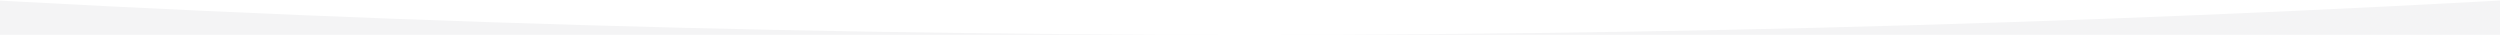
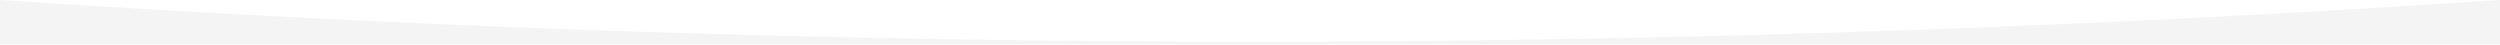
- <svg xmlns="http://www.w3.org/2000/svg" width="1579px" height="22px" viewBox="0 0 1579 22" version="1.1" preserveAspectRatio="none">
-   <g id="Page-1" stroke="none" stroke-width="1" fill="none" fill-rule="evenodd">
-     <g id="Artboard" transform="translate(0, -57)" fill="#F4F4F5" fill-rule="nonzero">
-       <g id="bottom-round-shape" transform="translate(-171, 47)">
-         <path d="M1920,0 L1920,32 L0,32 L0,0 C320,21.333 640,32 960,32 C1280,32 1600,21.333 1920,0 Z" id="Combined-Shape" />
-       </g>
+ <svg xmlns="http://www.w3.org/2000/svg" width="1920px" height="34px" viewBox="0 0 1920 34" version="1.1" preserveAspectRatio="none">
+   <g id="Artboard" stroke="none" stroke-width="1" fill="none" fill-rule="evenodd">
+     <g id="bottom-round-shape" fill="#F4F4F5" fill-rule="nonzero">
+       <path d="M1920,0 L1920,34 L0,34 L0,0 C320,21.333 640,32 960,32 C1280,32 1600,21.333 1920,0 Z" id="Combined-Shape" />
    </g>
  </g>
</svg>
